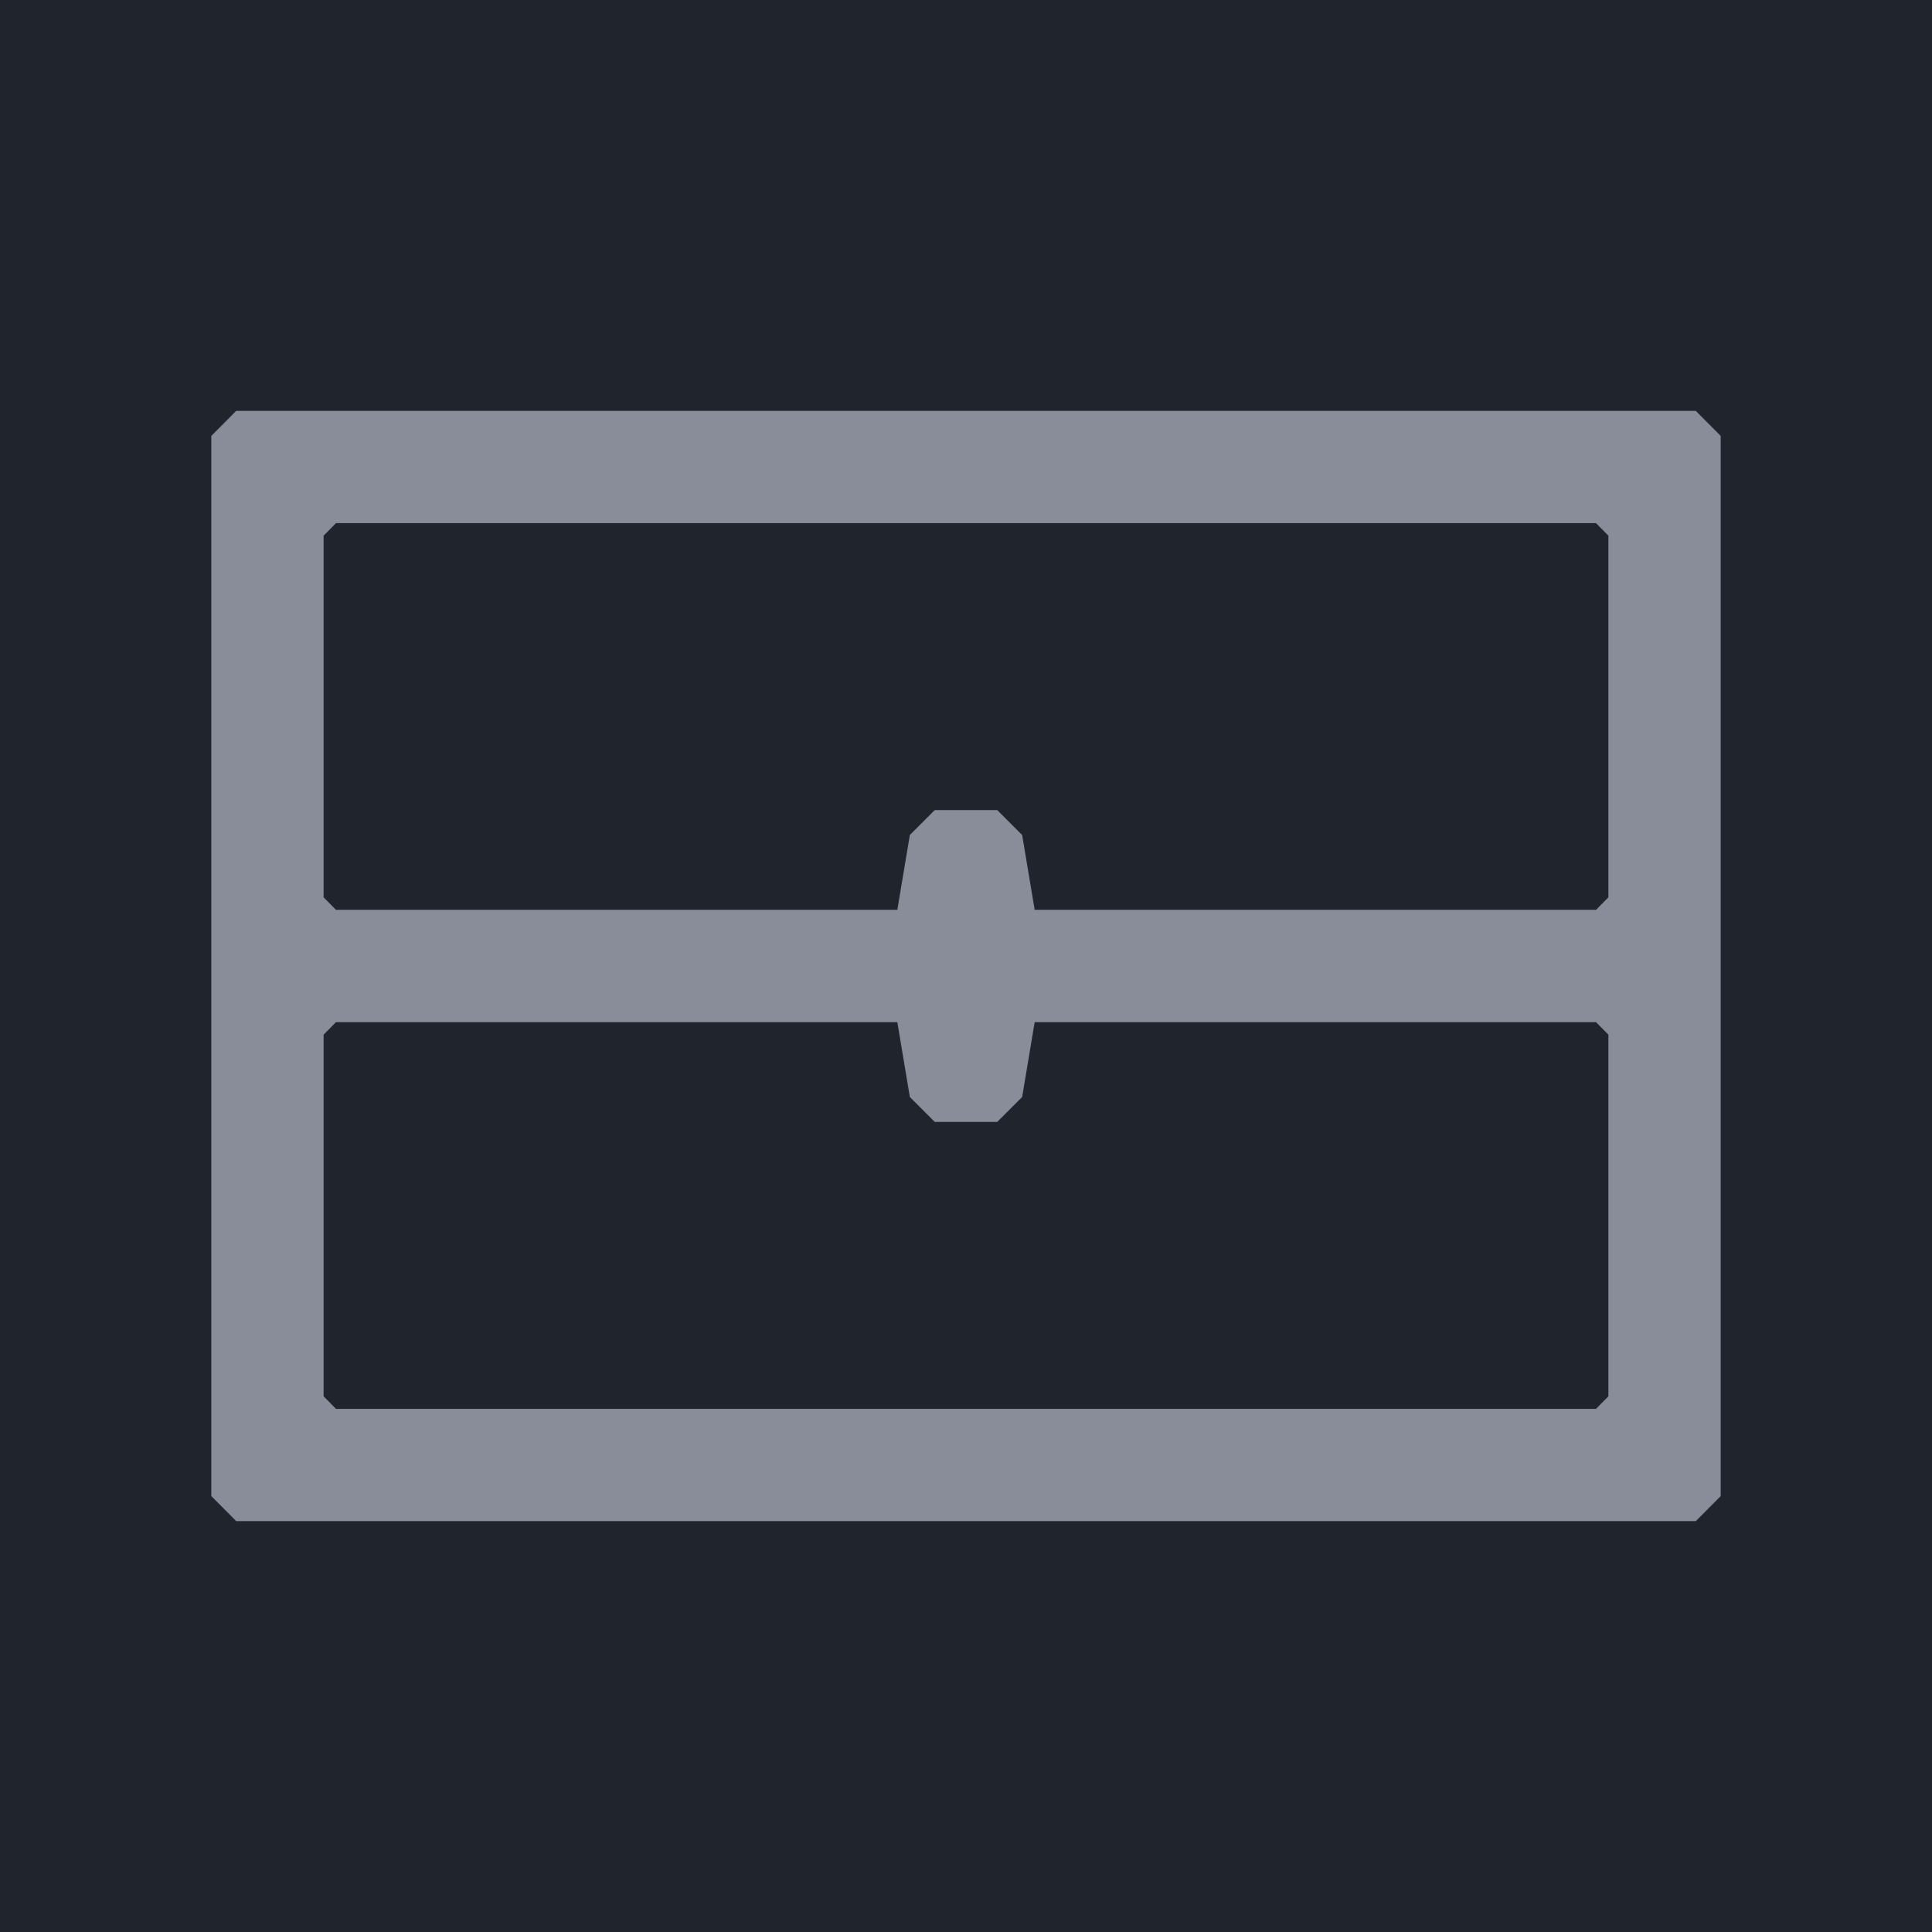
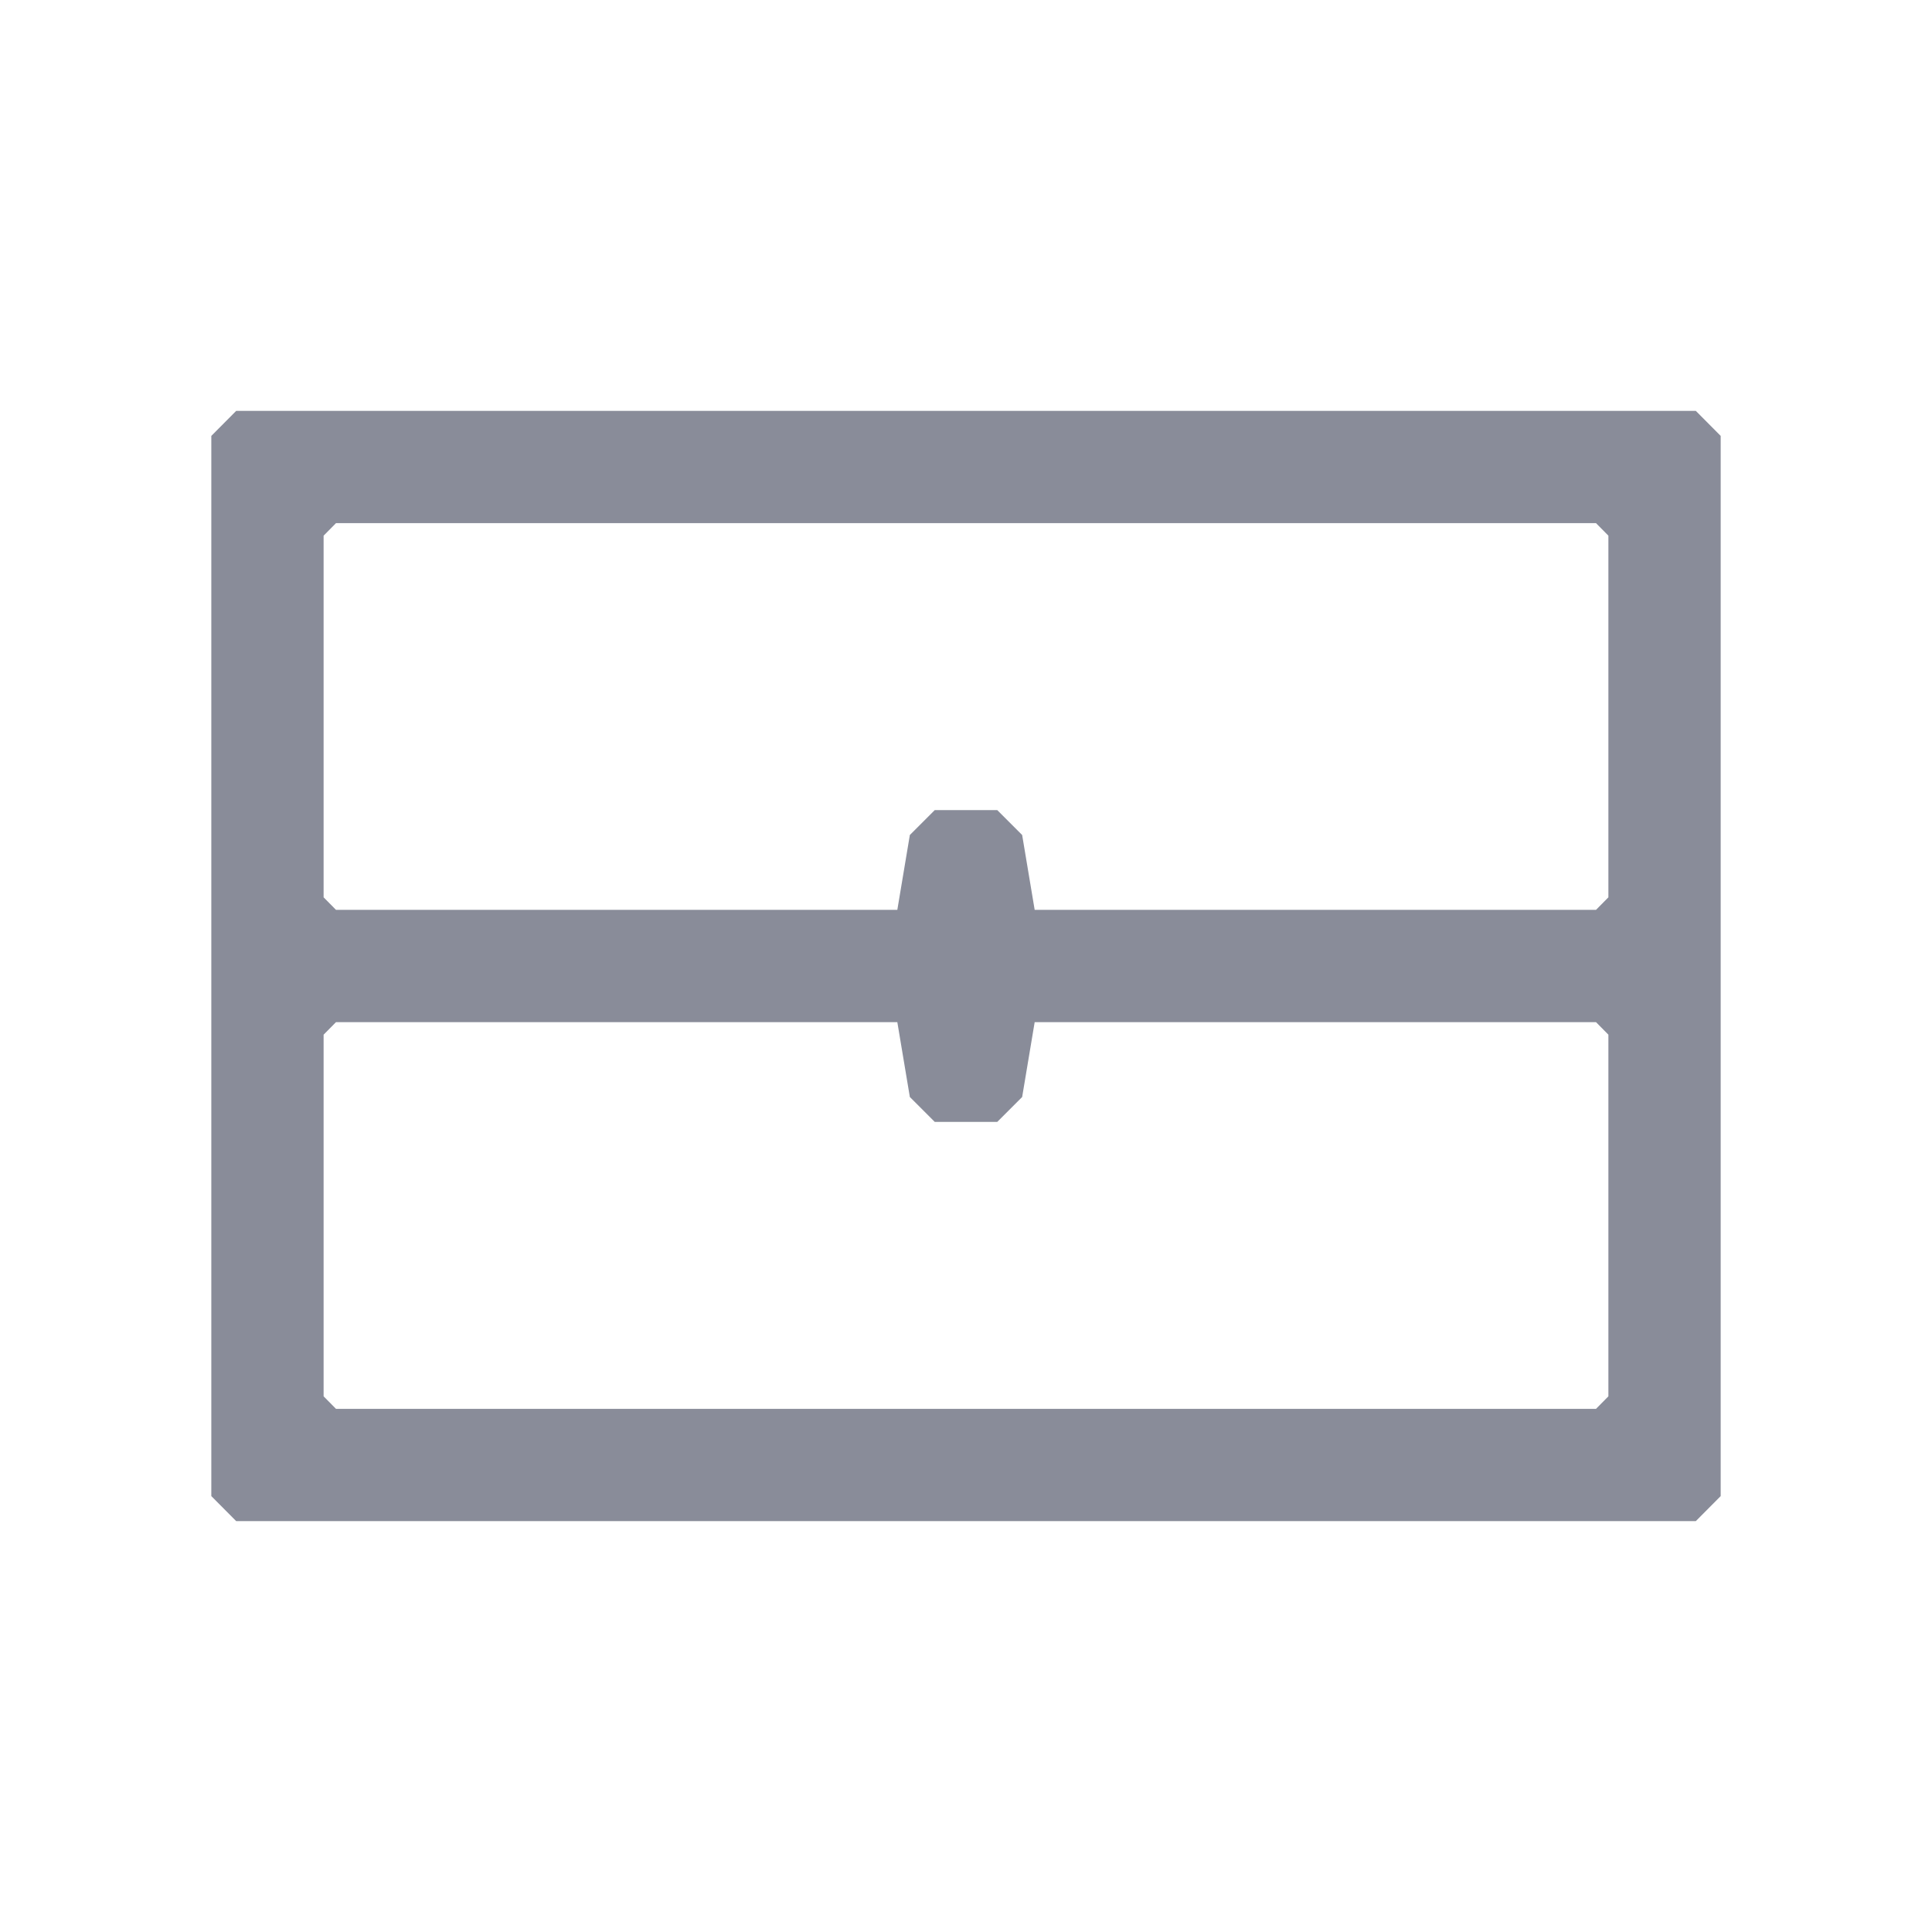
<svg xmlns="http://www.w3.org/2000/svg" viewBox="0 0 128 128" width="128" height="128">
-   <rect width="100%" height="100%" fill="#20242c" />
  <path d="M 14 28.88 L 14 99.12 L 15.65 100.78 L 112.35 100.78 L 114 99.12 L 114 28.88 L 112.35 27.22 L 15.65 27.22 Z M 21.44 68.55 L 22.26 67.72 L 59.45 67.72 L 60.28 72.68 L 61.93 74.33 L 66.07 74.33 L 67.72 72.68 L 68.55 67.72 L 105.74 67.72 L 106.56 68.55 L 106.56 92.51 L 105.74 93.34 L 22.26 93.34 L 21.44 92.51 Z M 21.44 35.49 L 22.26 34.66 L 105.74 34.66 L 106.56 35.49 L 106.56 59.45 L 105.74 60.28 L 68.55 60.28 L 67.72 55.32 L 66.07 53.67 L 61.93 53.67 L 60.28 55.32 L 59.45 60.28 L 22.26 60.28 L 21.44 59.45 Z" fill="#898C99" stroke="none" stroke-width="0" fill-rule="nonzero" />
</svg>
